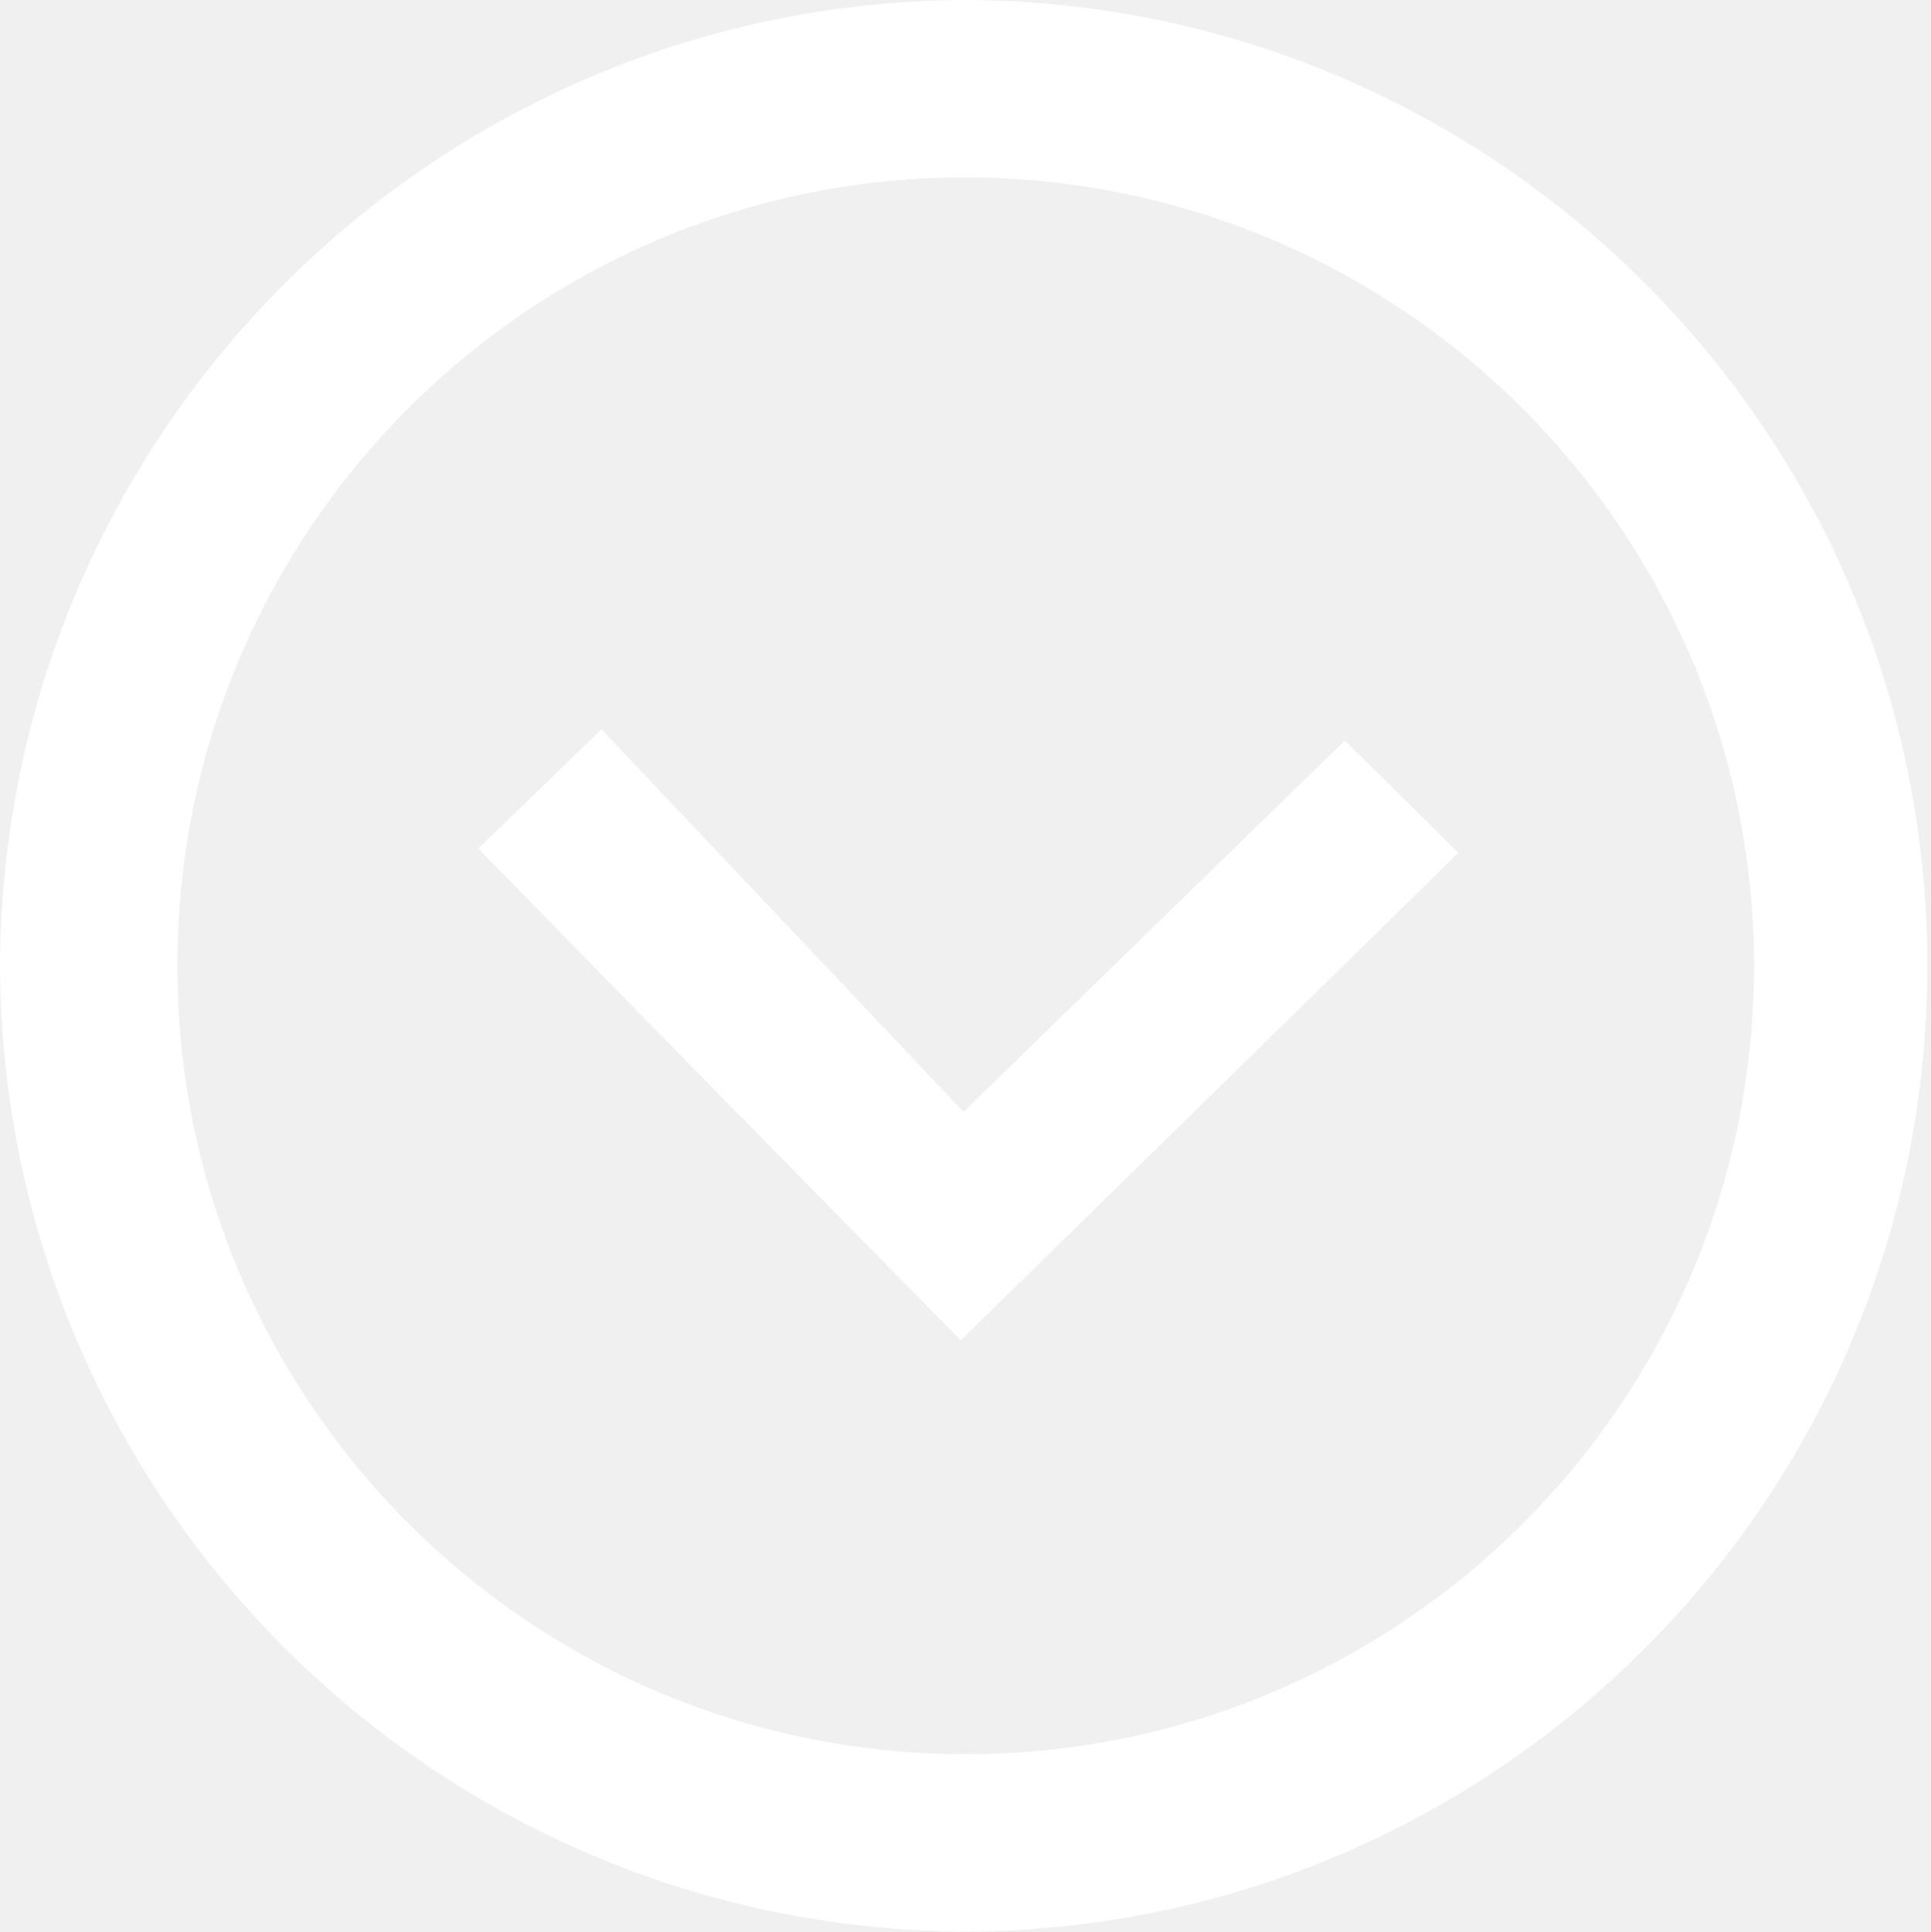
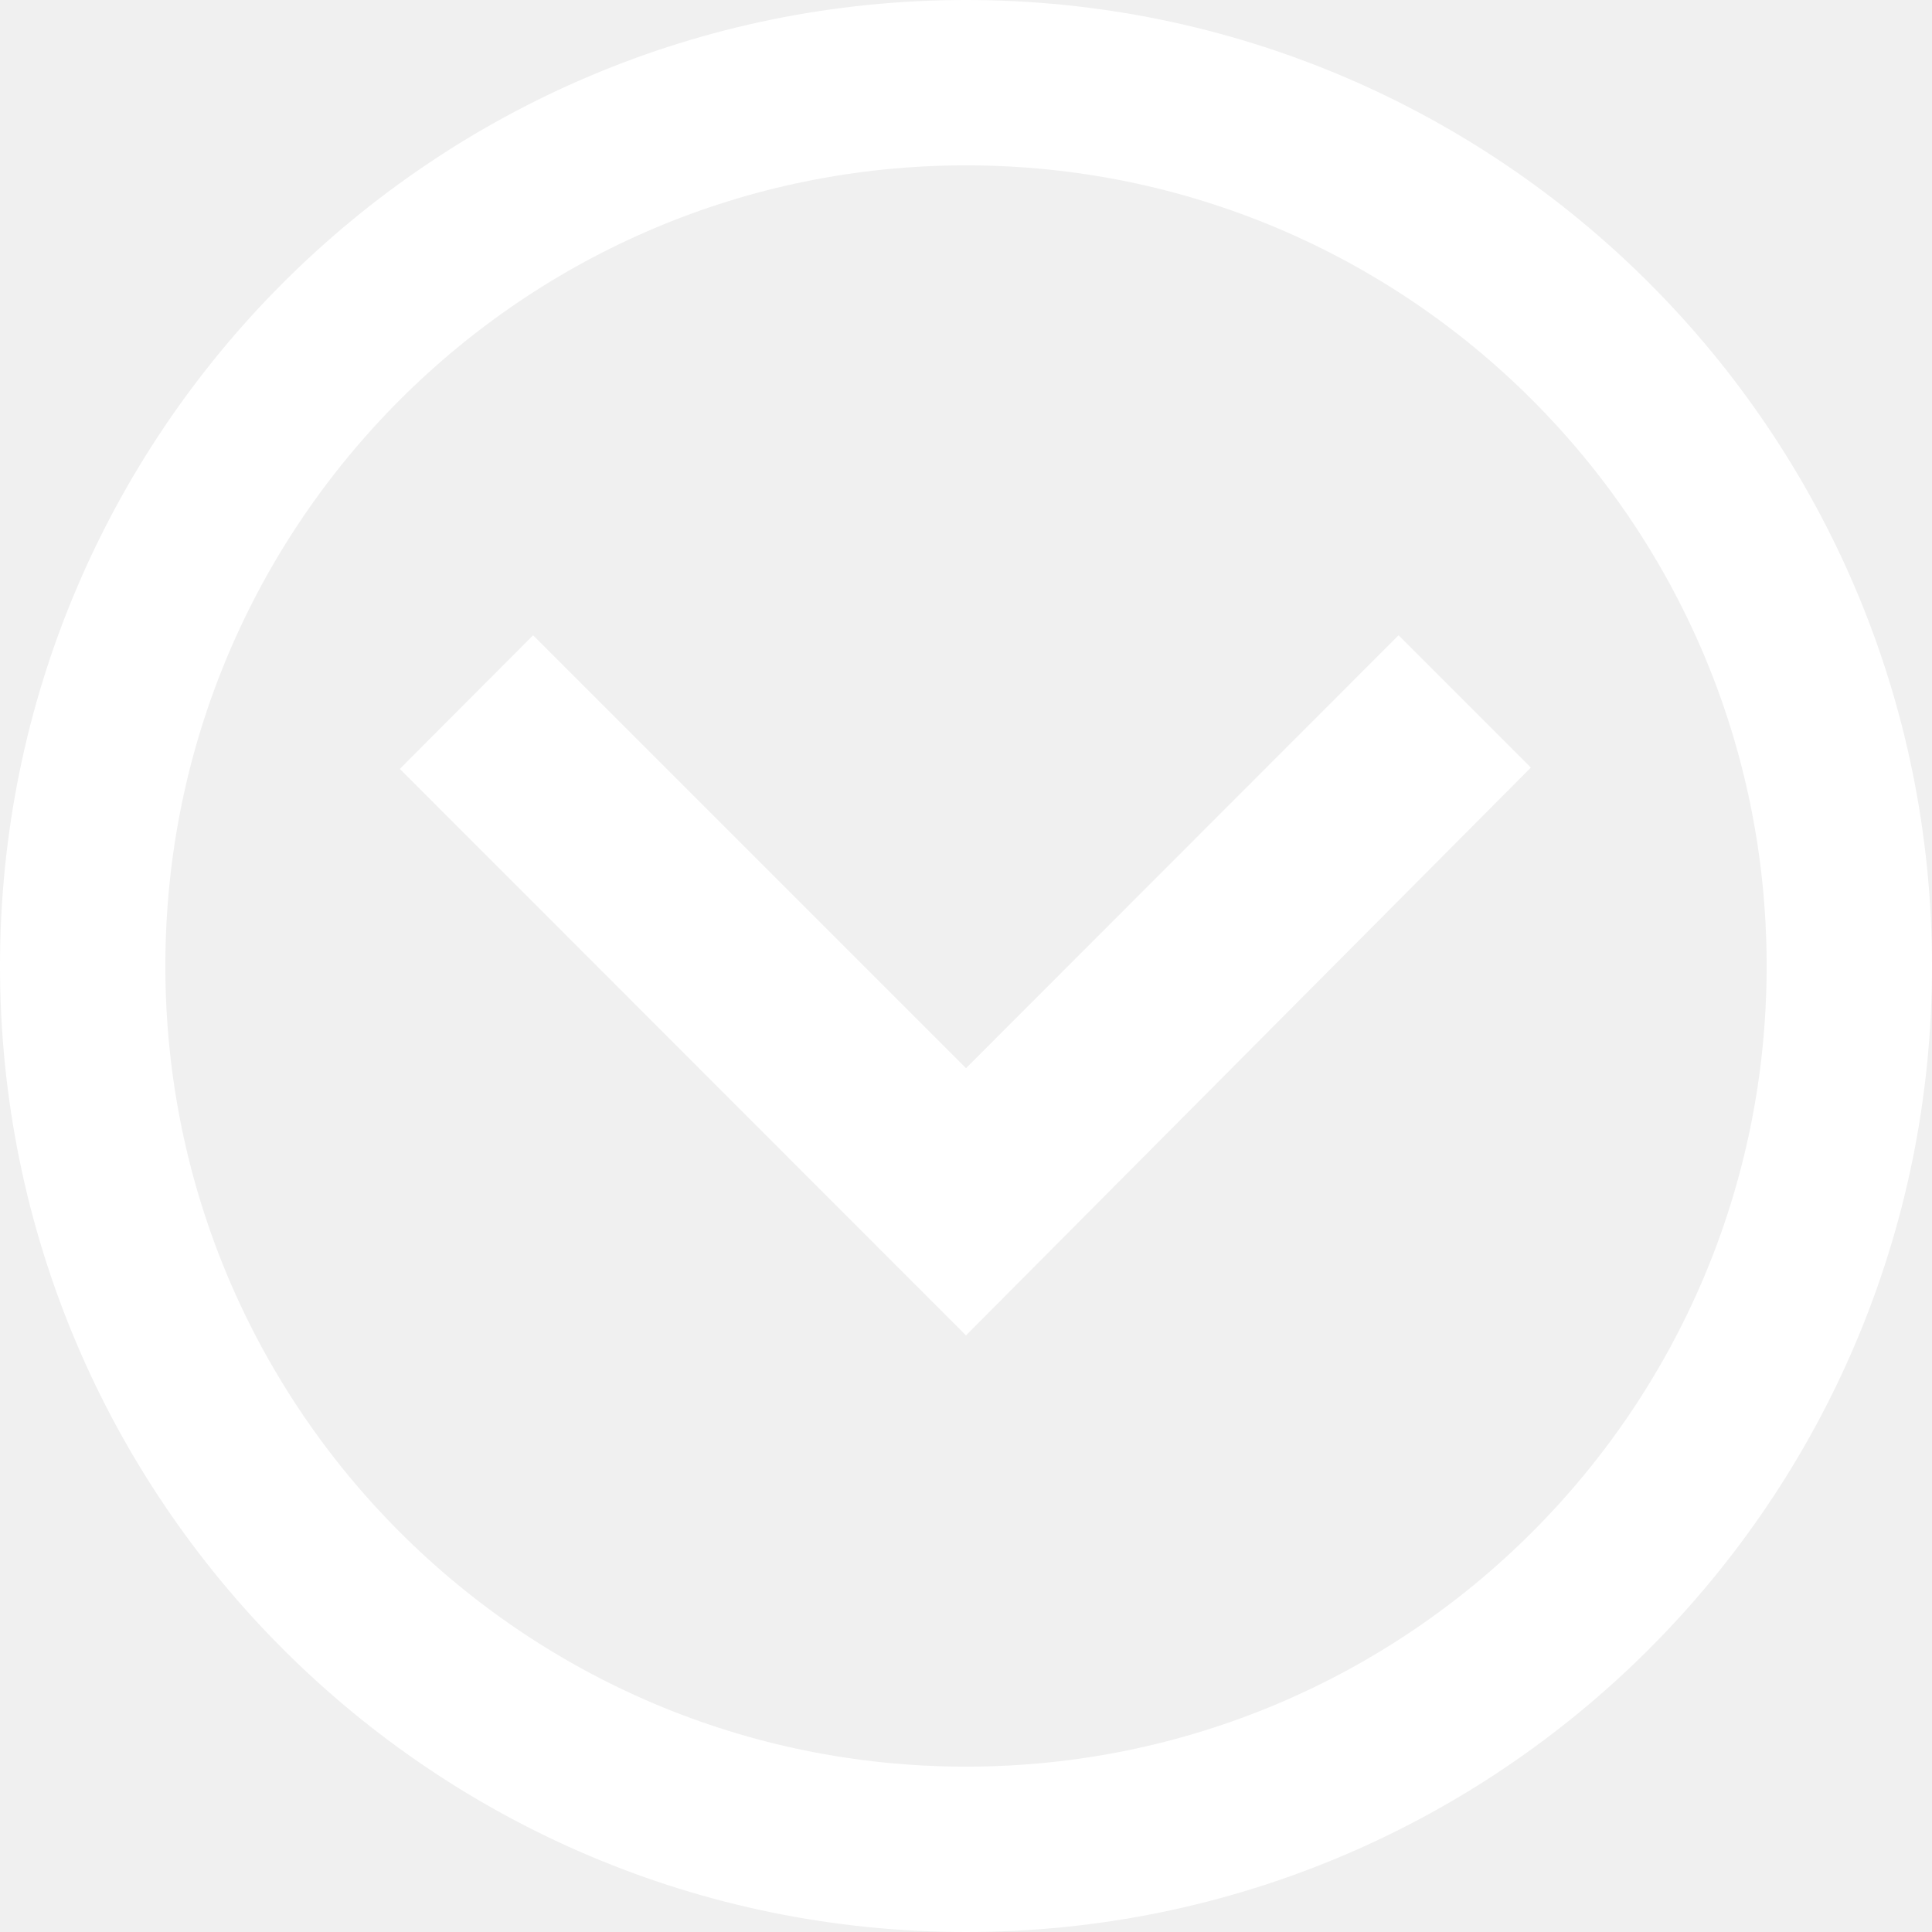
- <svg xmlns="http://www.w3.org/2000/svg" viewBox="0 0 97.95 98.02">
+ <svg xmlns="http://www.w3.org/2000/svg" viewBox="0 0 58.42 58.42">
  <defs>
-     <style>.cls-1{fill:#fff;}</style>
+     <style>.cls-1{fill:#fff;}.cls-2{fill:none;stroke:#fff;stroke-miterlimit:10;stroke-width:5px;}</style>
  </defs>
  <g id="Layer_2" data-name="Layer 2">
    <g id="Layer_1-2" data-name="Layer 1">
-       <path class="cls-1" d="M0,49.14A49.23,49.23,0,0,0,48.93,98a49,49,0,1,0-.27-98A49.22,49.22,0,0,0,0,49.14Zm89,0A40,40,0,1,1,49.24,9,40.06,40.06,0,0,1,89,49.1Z" />
-       <path class="cls-1" d="M48.89,56.41,30.52,37l-6.25,6.05C32.4,51.38,40.7,59.83,48.75,68Q61.46,55.56,74,43.27l-5.76-5.7Z" />
+       <path class="cls-1" d="M16.12,19.21,29.21,32.3,42.29,19.21l4,4L29.21,40.38,12.09,23.25Z" />
+       <circle class="cls-2" cx="29.21" cy="29.21" r="26.71" />
    </g>
  </g>
</svg>
